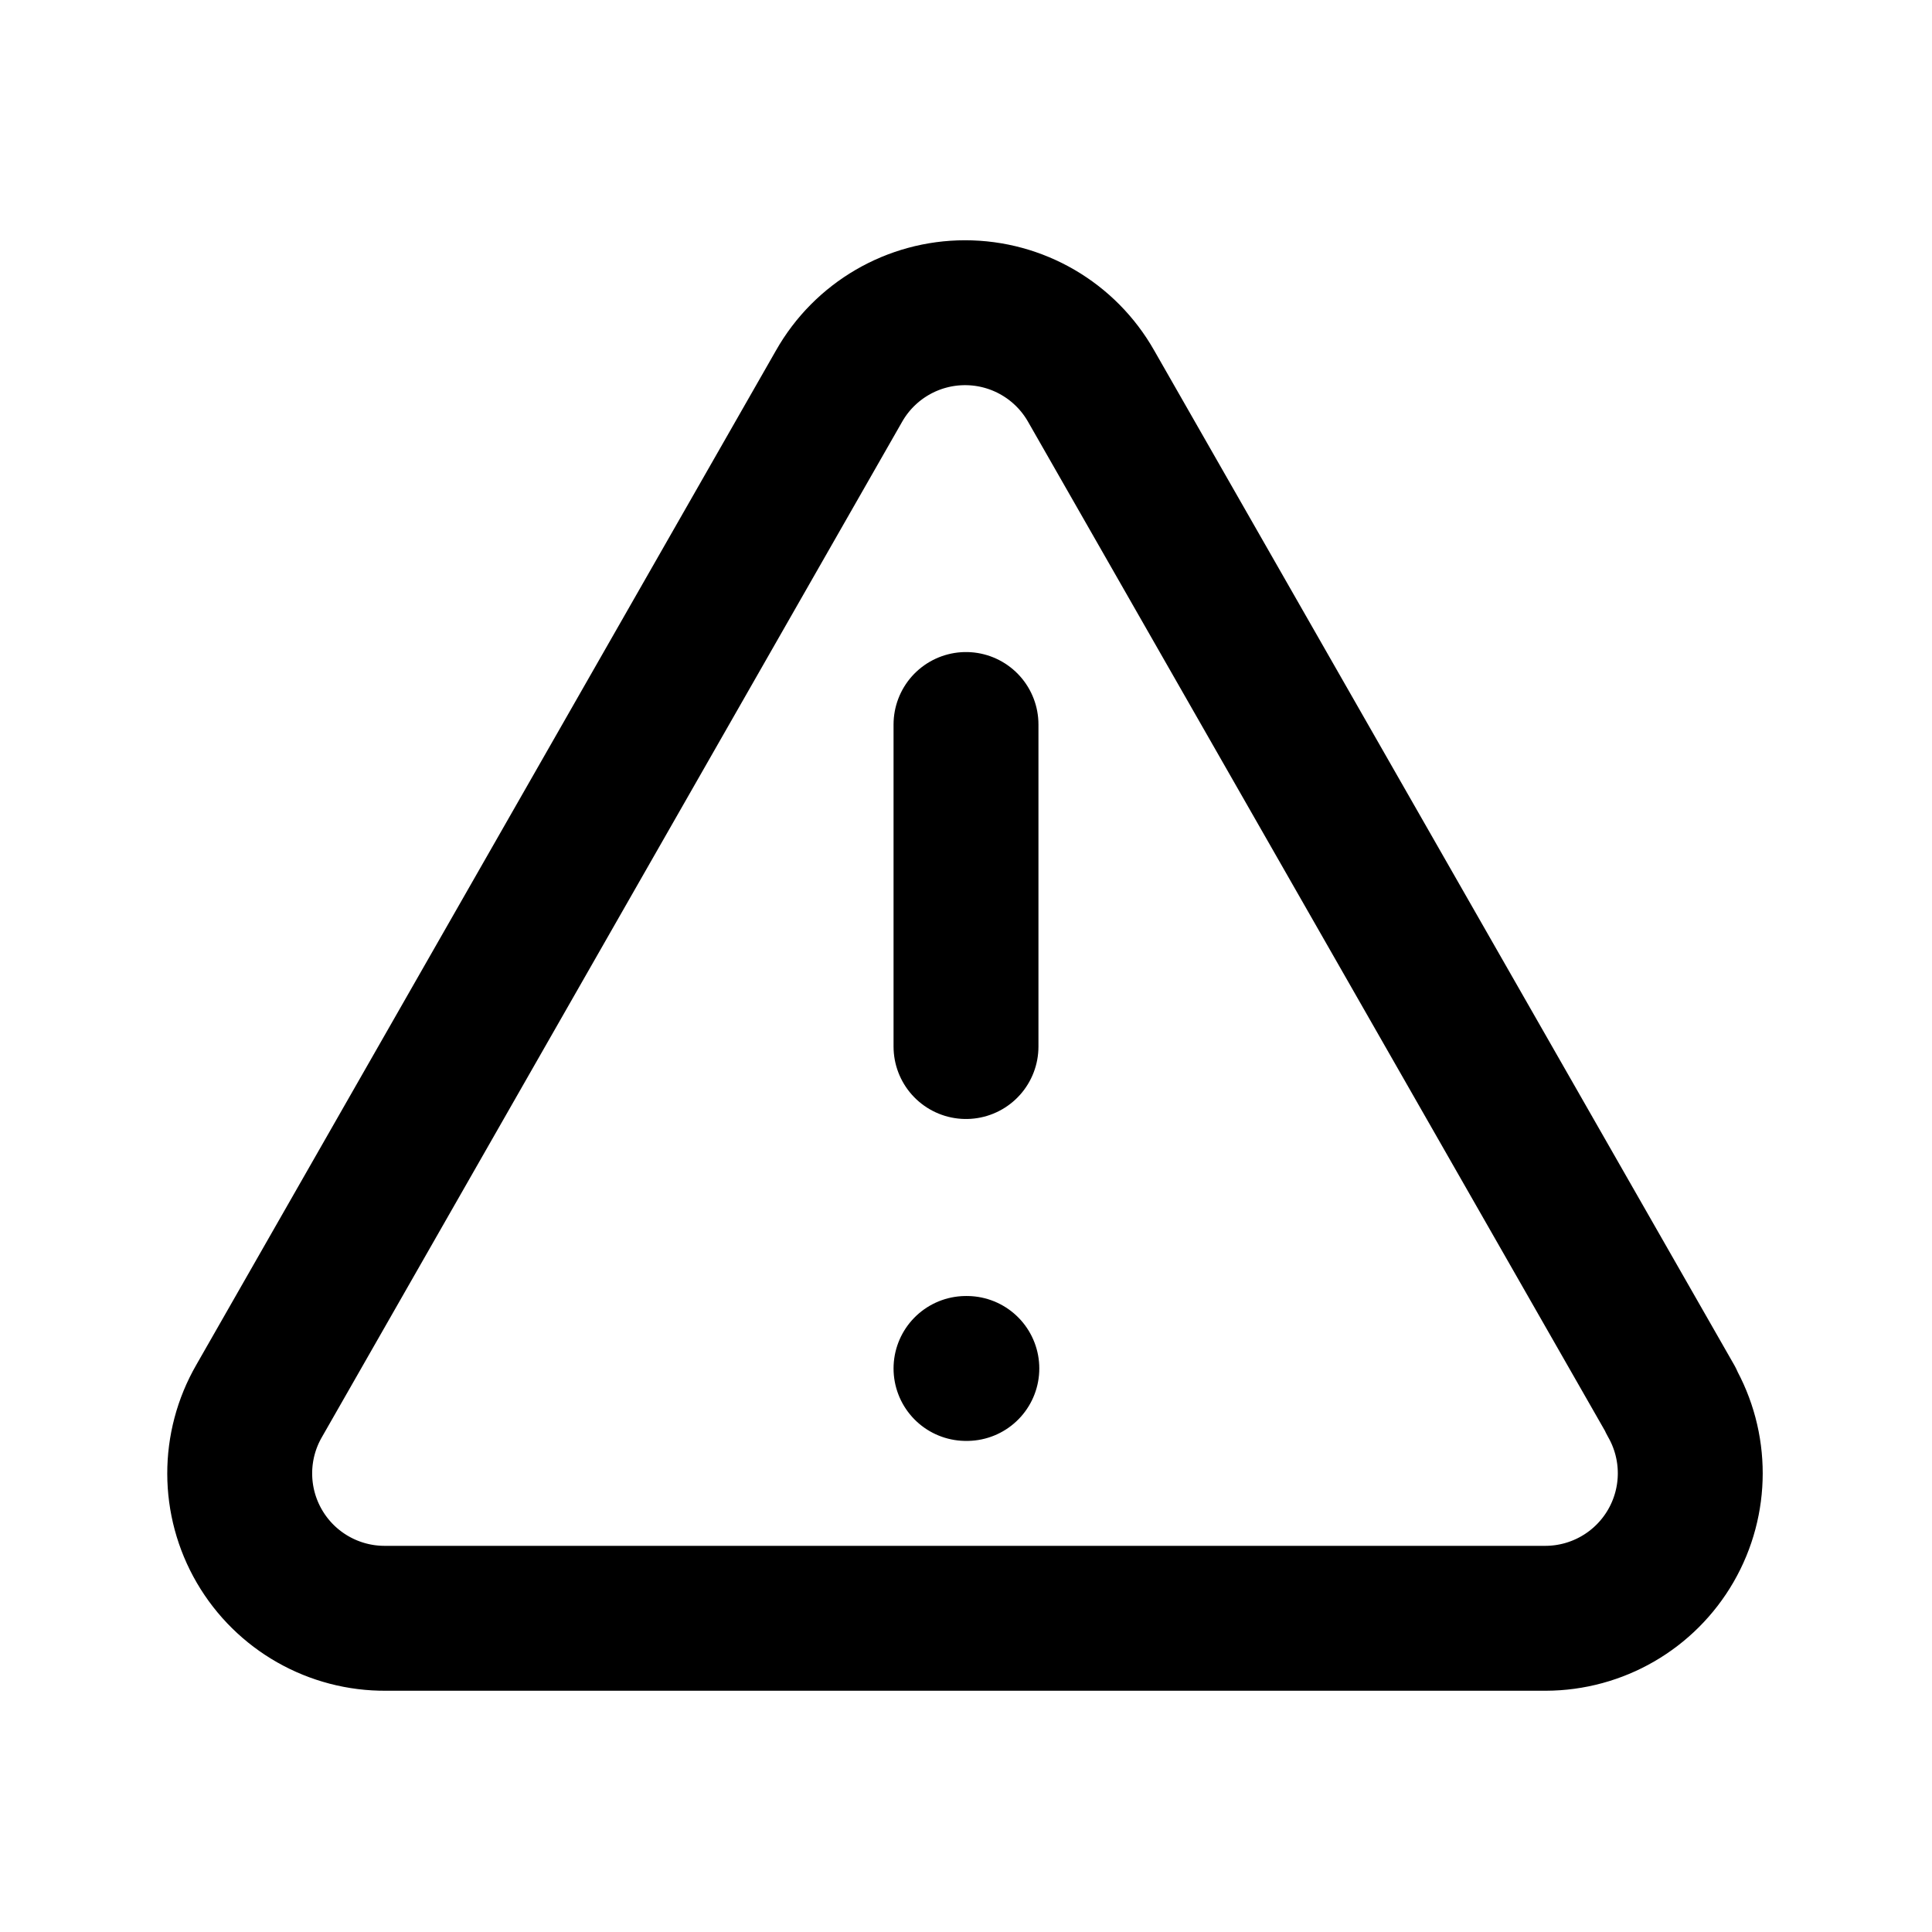
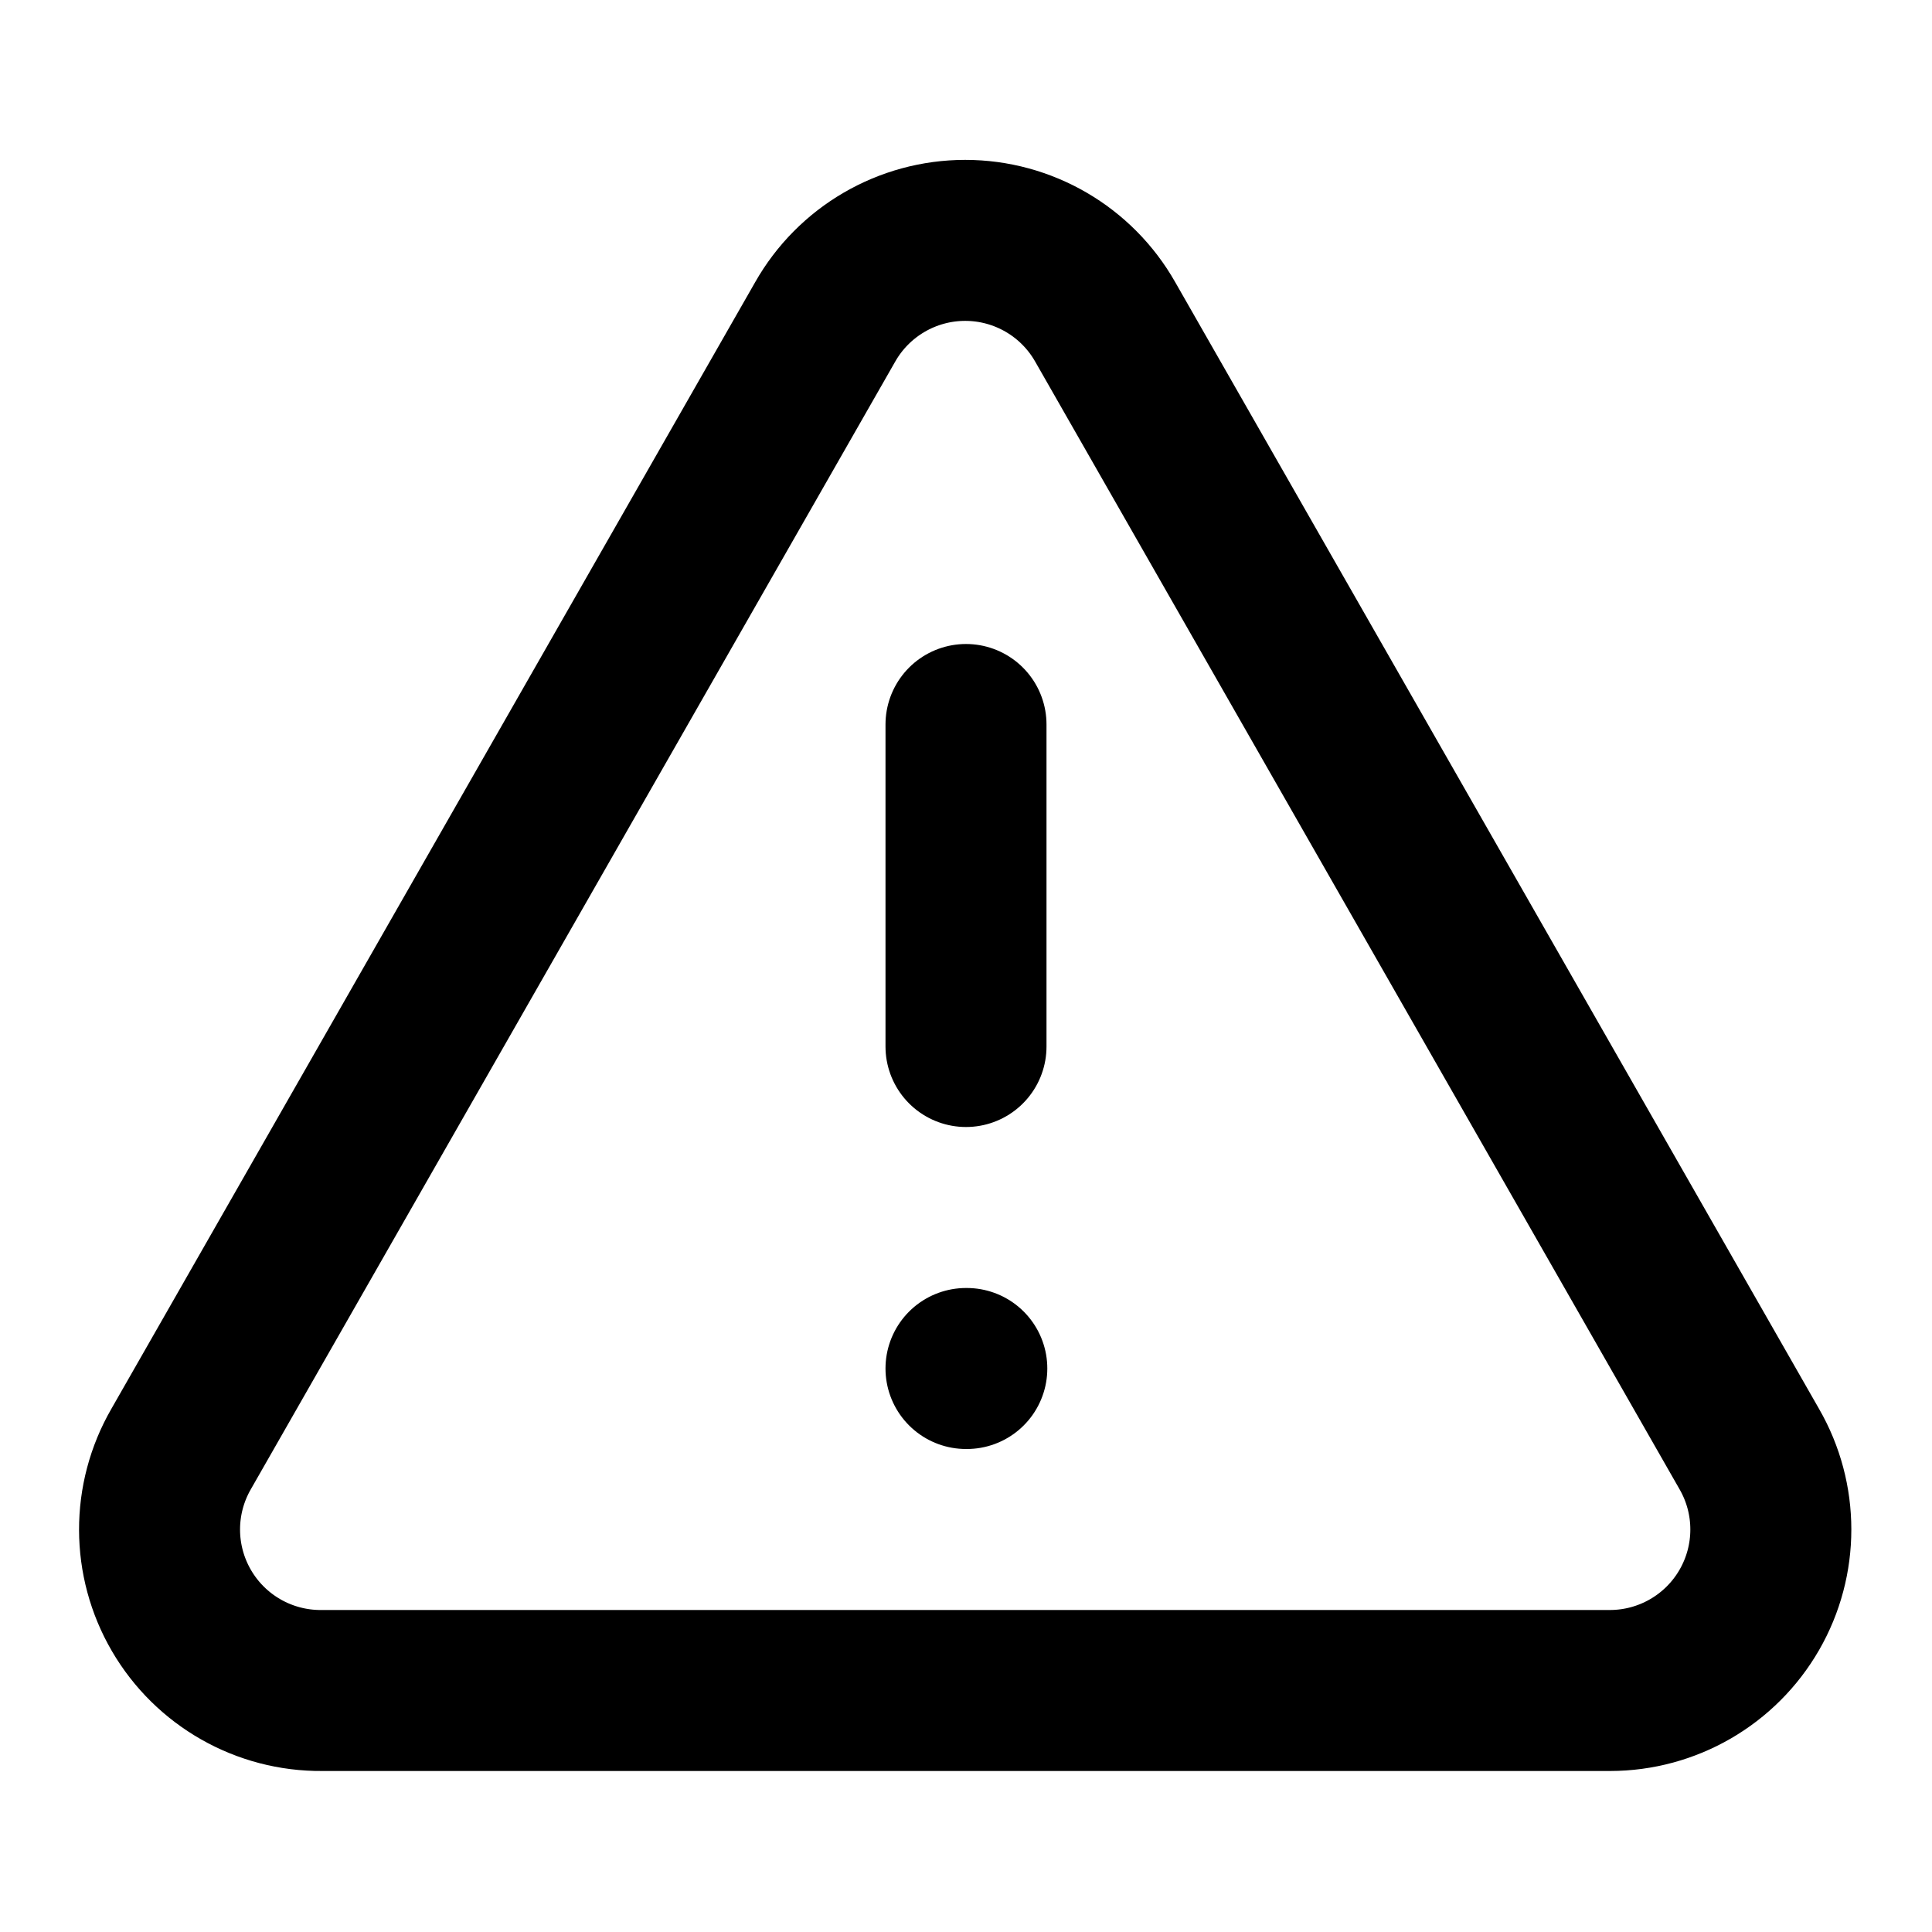
- <svg xmlns="http://www.w3.org/2000/svg" width="16" height="16" fill="none">
-   <path stroke="#000" stroke-linecap="round" stroke-linejoin="round" stroke-width="1.2" d="M13.84 11.6 9.037 3.199a1.2 1.2 0 0 0-2.089 0l-4.802 8.403a1.2 1.2 0 0 0 1.05 1.8h9.604a1.201 1.201 0 0 0 1.038-1.8ZM8 6v2.667M8 11.333h.007" />
+ <svg xmlns="http://www.w3.org/2000/svg" class="lucide lucide-triangle-alert" width="24" height="24" viewBox="0 0 24 24" fill="none" stroke="currentColor" stroke-width="2" stroke-linecap="round" stroke-linejoin="round">
+   <path d="m21.73 18-8-14a2 2 0 0 0-3.48 0l-8 14A2 2 0 0 0 4 21h16a2 2 0 0 0 1.73-3" />
+   <path d="M12 9v4" />
+   <path d="M12 17h.01" />
</svg>
